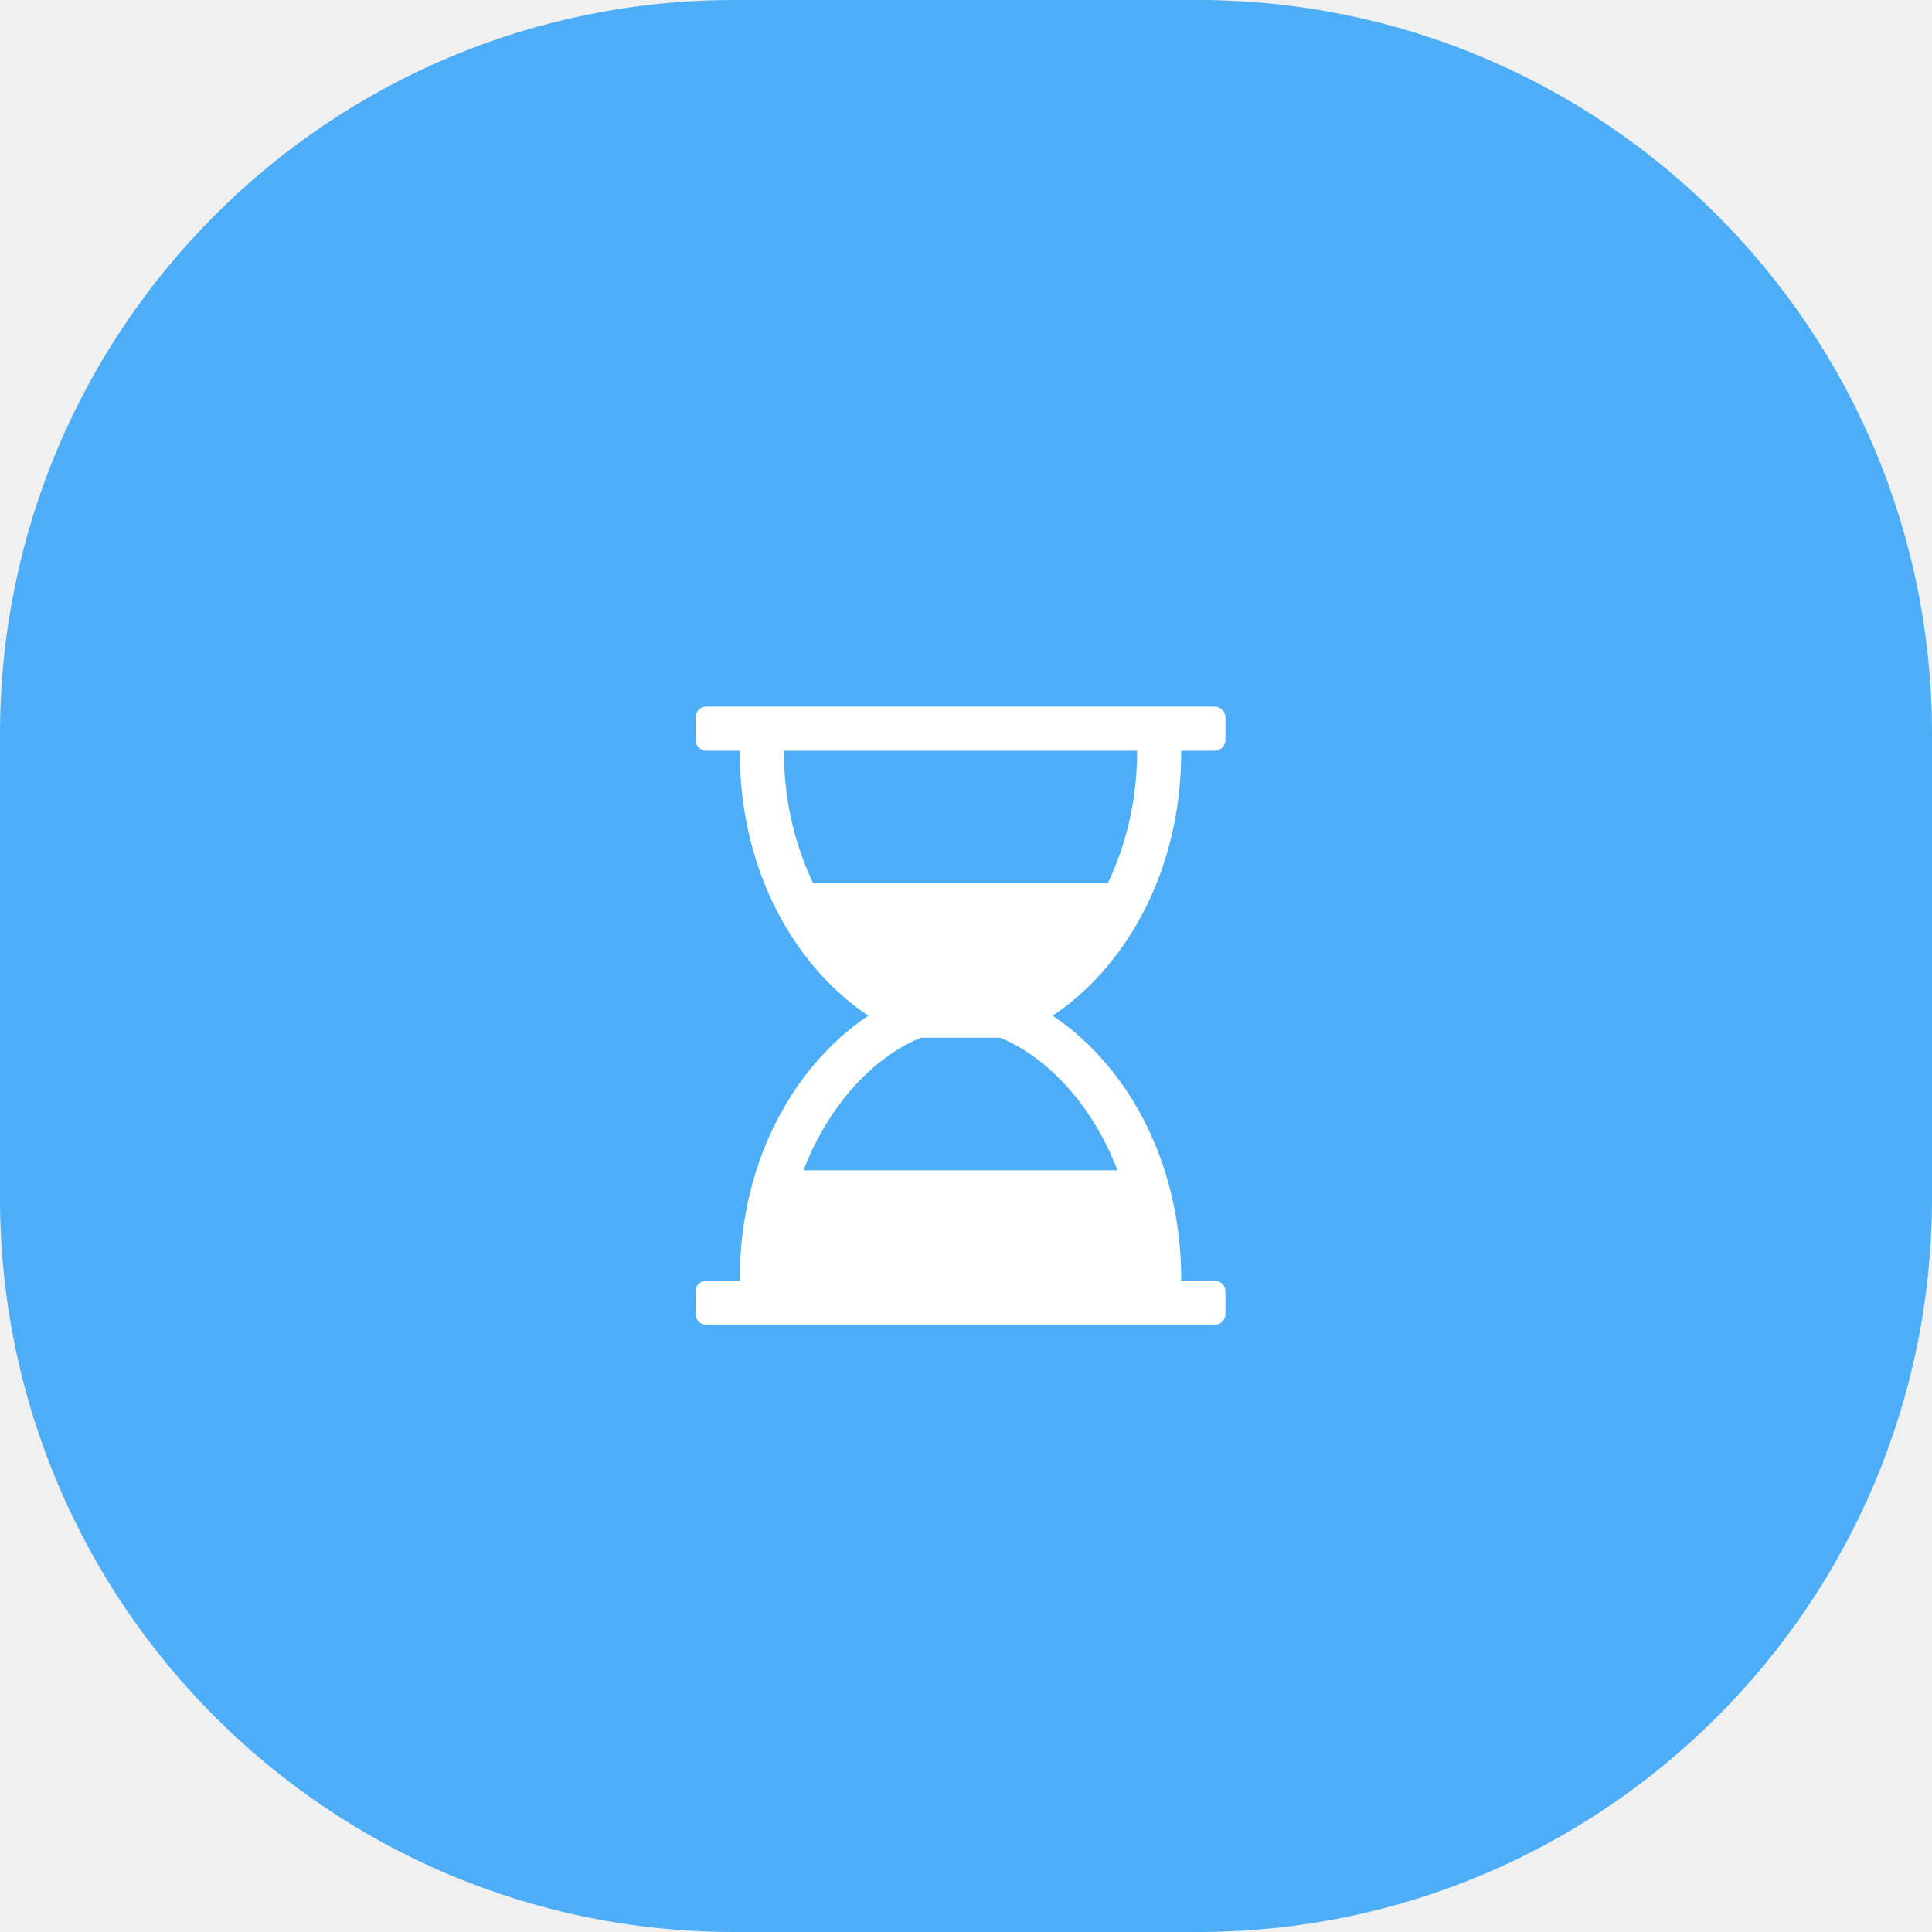
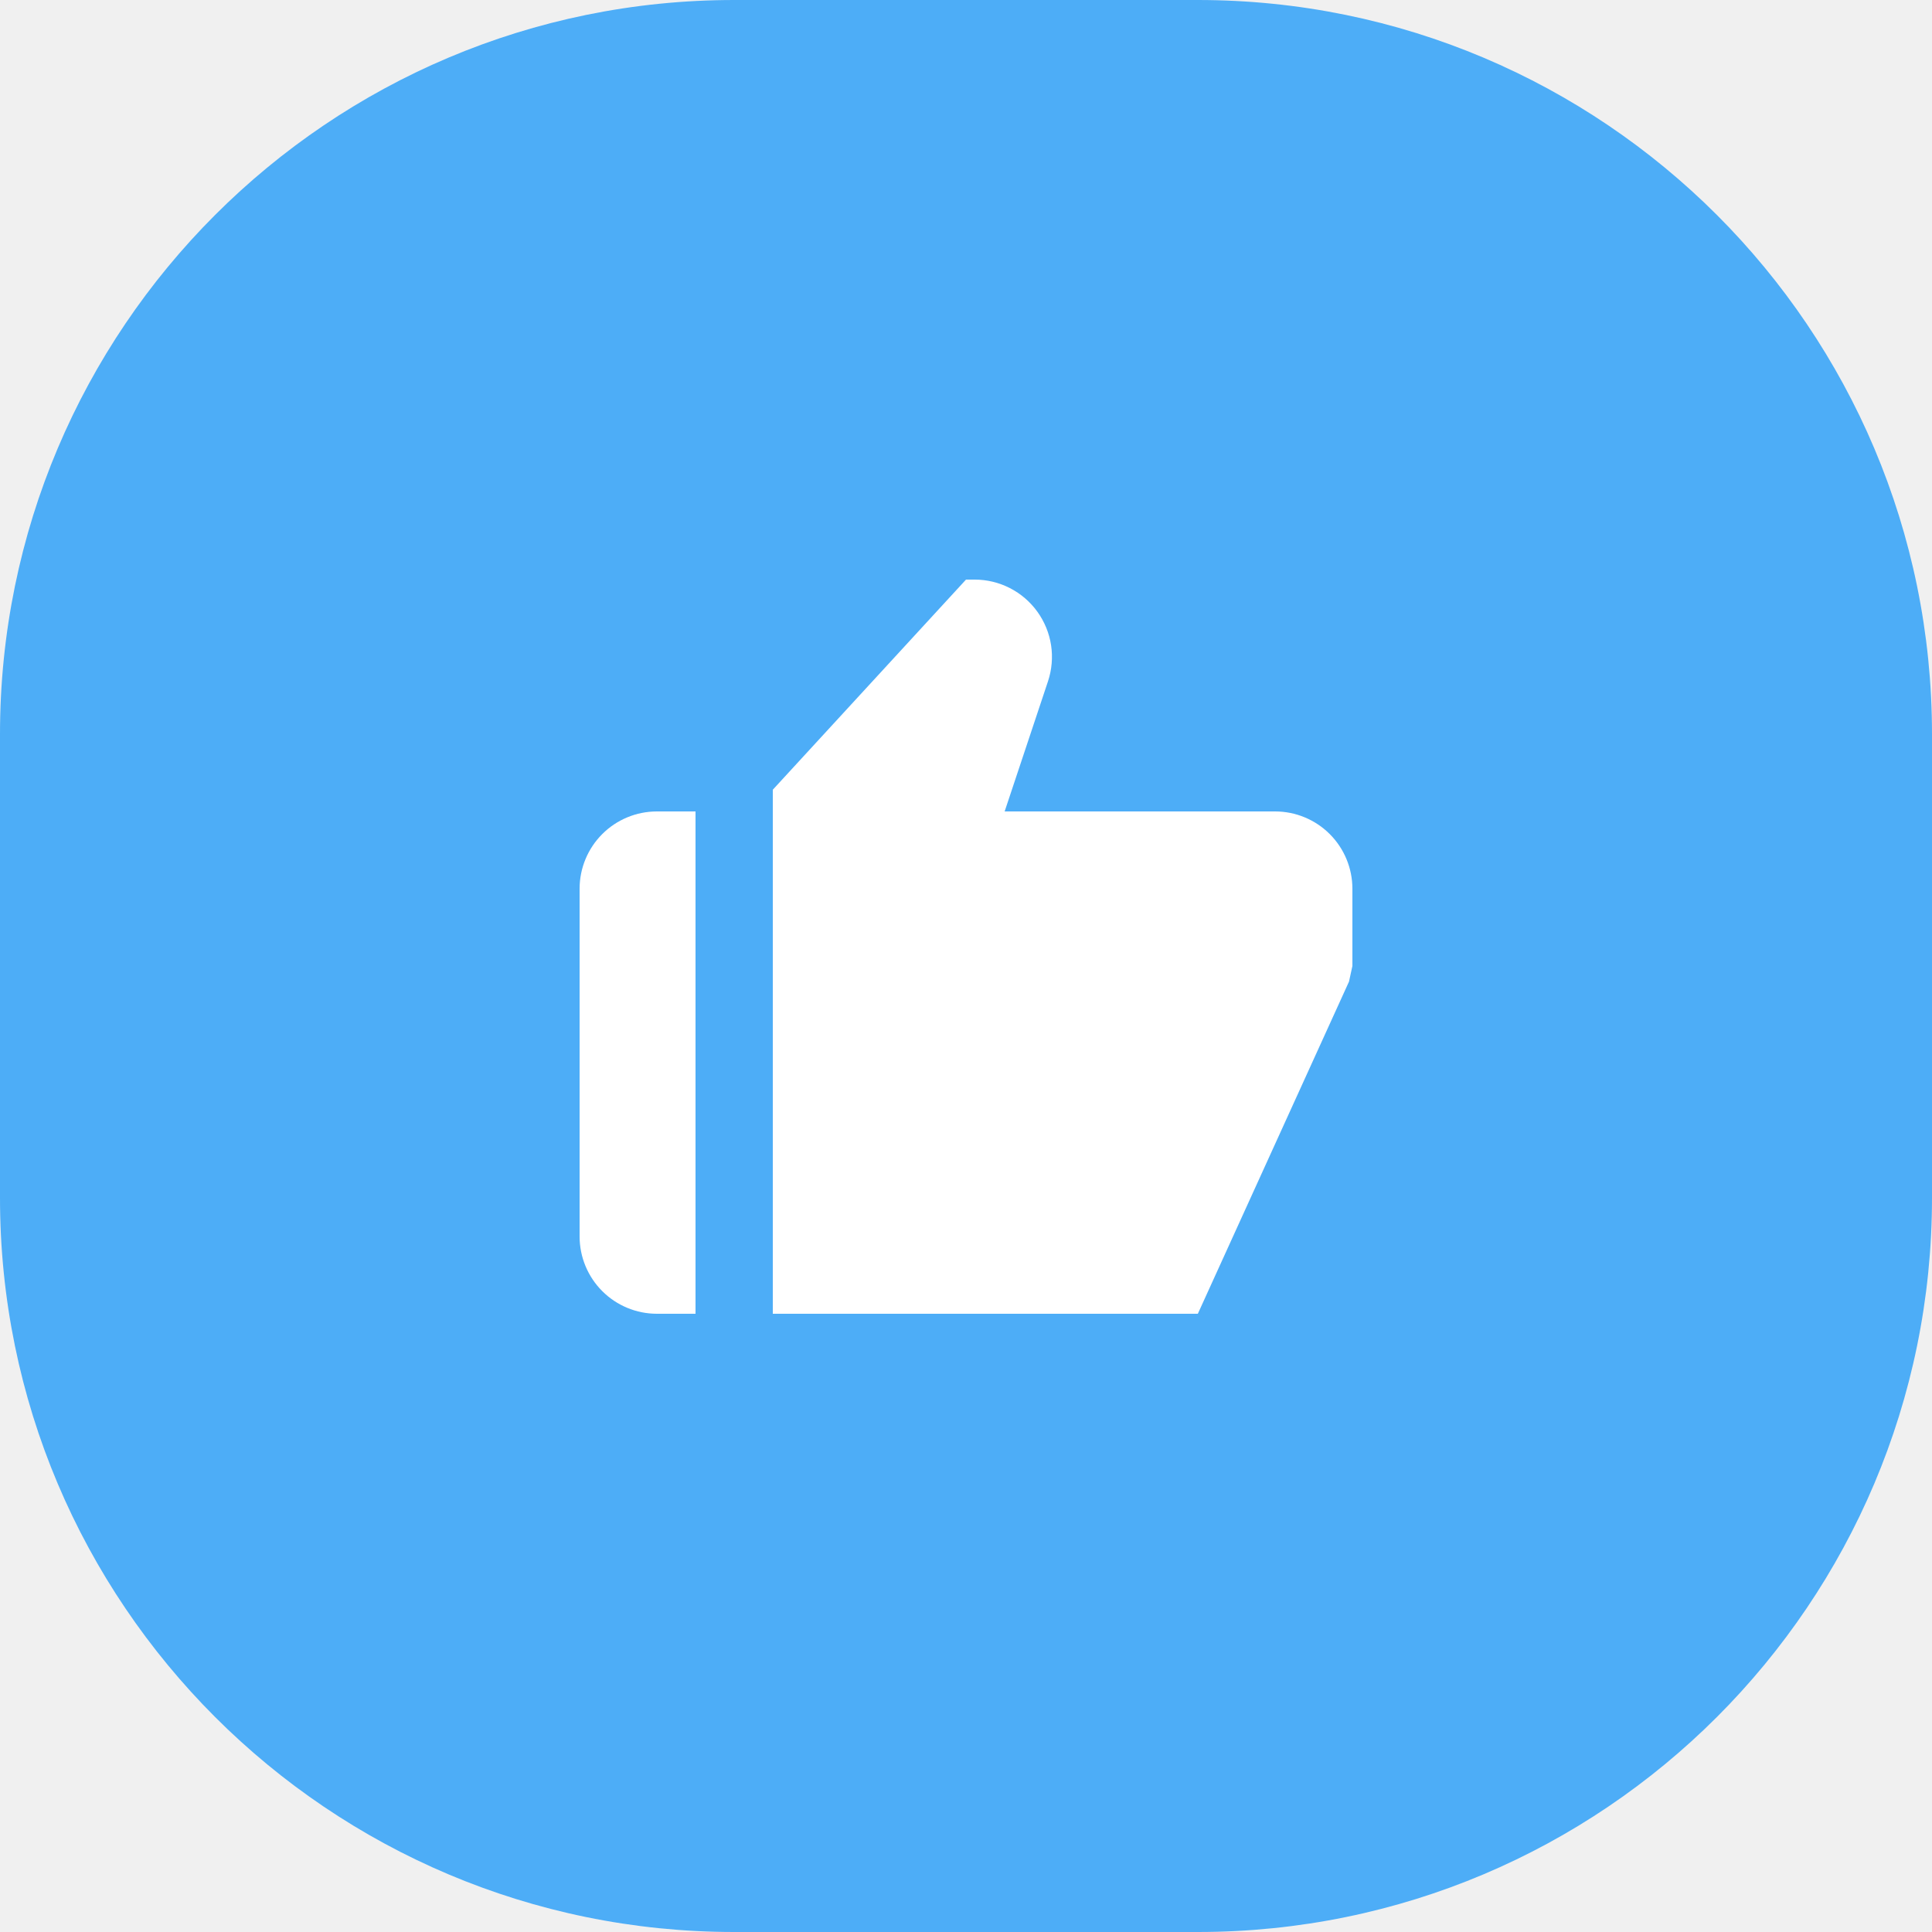
<svg xmlns="http://www.w3.org/2000/svg" width="50" height="50" viewBox="0 0 50 50" fill="none">
  <rect width="50" height="50" rx="19" fill="#4DADF7" />
-   <path d="M30.571 19.429H31.429C31.589 19.429 31.714 19.304 31.714 19.143V18.571C31.714 18.411 31.589 18.286 31.429 18.286H18.286C18.125 18.286 18 18.411 18 18.571V19.143C18 19.304 18.125 19.429 18.286 19.429H19.143C19.143 22.732 20.723 25.125 22.473 26.286C20.723 27.446 19.143 29.839 19.143 33.143H18.286C18.125 33.143 18 33.268 18 33.429V34C18 34.161 18.125 34.286 18.286 34.286H31.429C31.589 34.286 31.714 34.161 31.714 34V33.429C31.714 33.268 31.589 33.143 31.429 33.143H30.571C30.571 29.839 28.991 27.446 27.241 26.286C28.991 25.125 30.571 22.732 30.571 19.429ZM29.429 19.429C29.429 20.732 29.134 21.884 28.67 22.857H21.045C20.58 21.884 20.286 20.732 20.286 19.429H29.429ZM28.92 30.286H20.795C21.455 28.562 22.643 27.339 23.83 26.857H25.884C27.071 27.339 28.259 28.562 28.92 30.286Z" fill="white" />
+   <path d="M17 34H18V21H17C16.47 21 15.961 21.211 15.586 21.586C15.211 21.961 15 22.47 15 23V32C15 32.53 15.211 33.039 15.586 33.414C15.961 33.789 16.47 34 17 34ZM33 21H26L27.122 17.632C27.222 17.331 27.249 17.011 27.202 16.698C27.154 16.385 27.032 16.088 26.847 15.831C26.662 15.574 26.418 15.364 26.136 15.22C25.854 15.075 25.542 15 25.225 15H25L20 20.438V34H31L34.912 25.404L35 25V23C35 22.47 34.789 21.961 34.414 21.586C34.039 21.211 33.53 21 33 21Z" fill="white" />
</svg>
